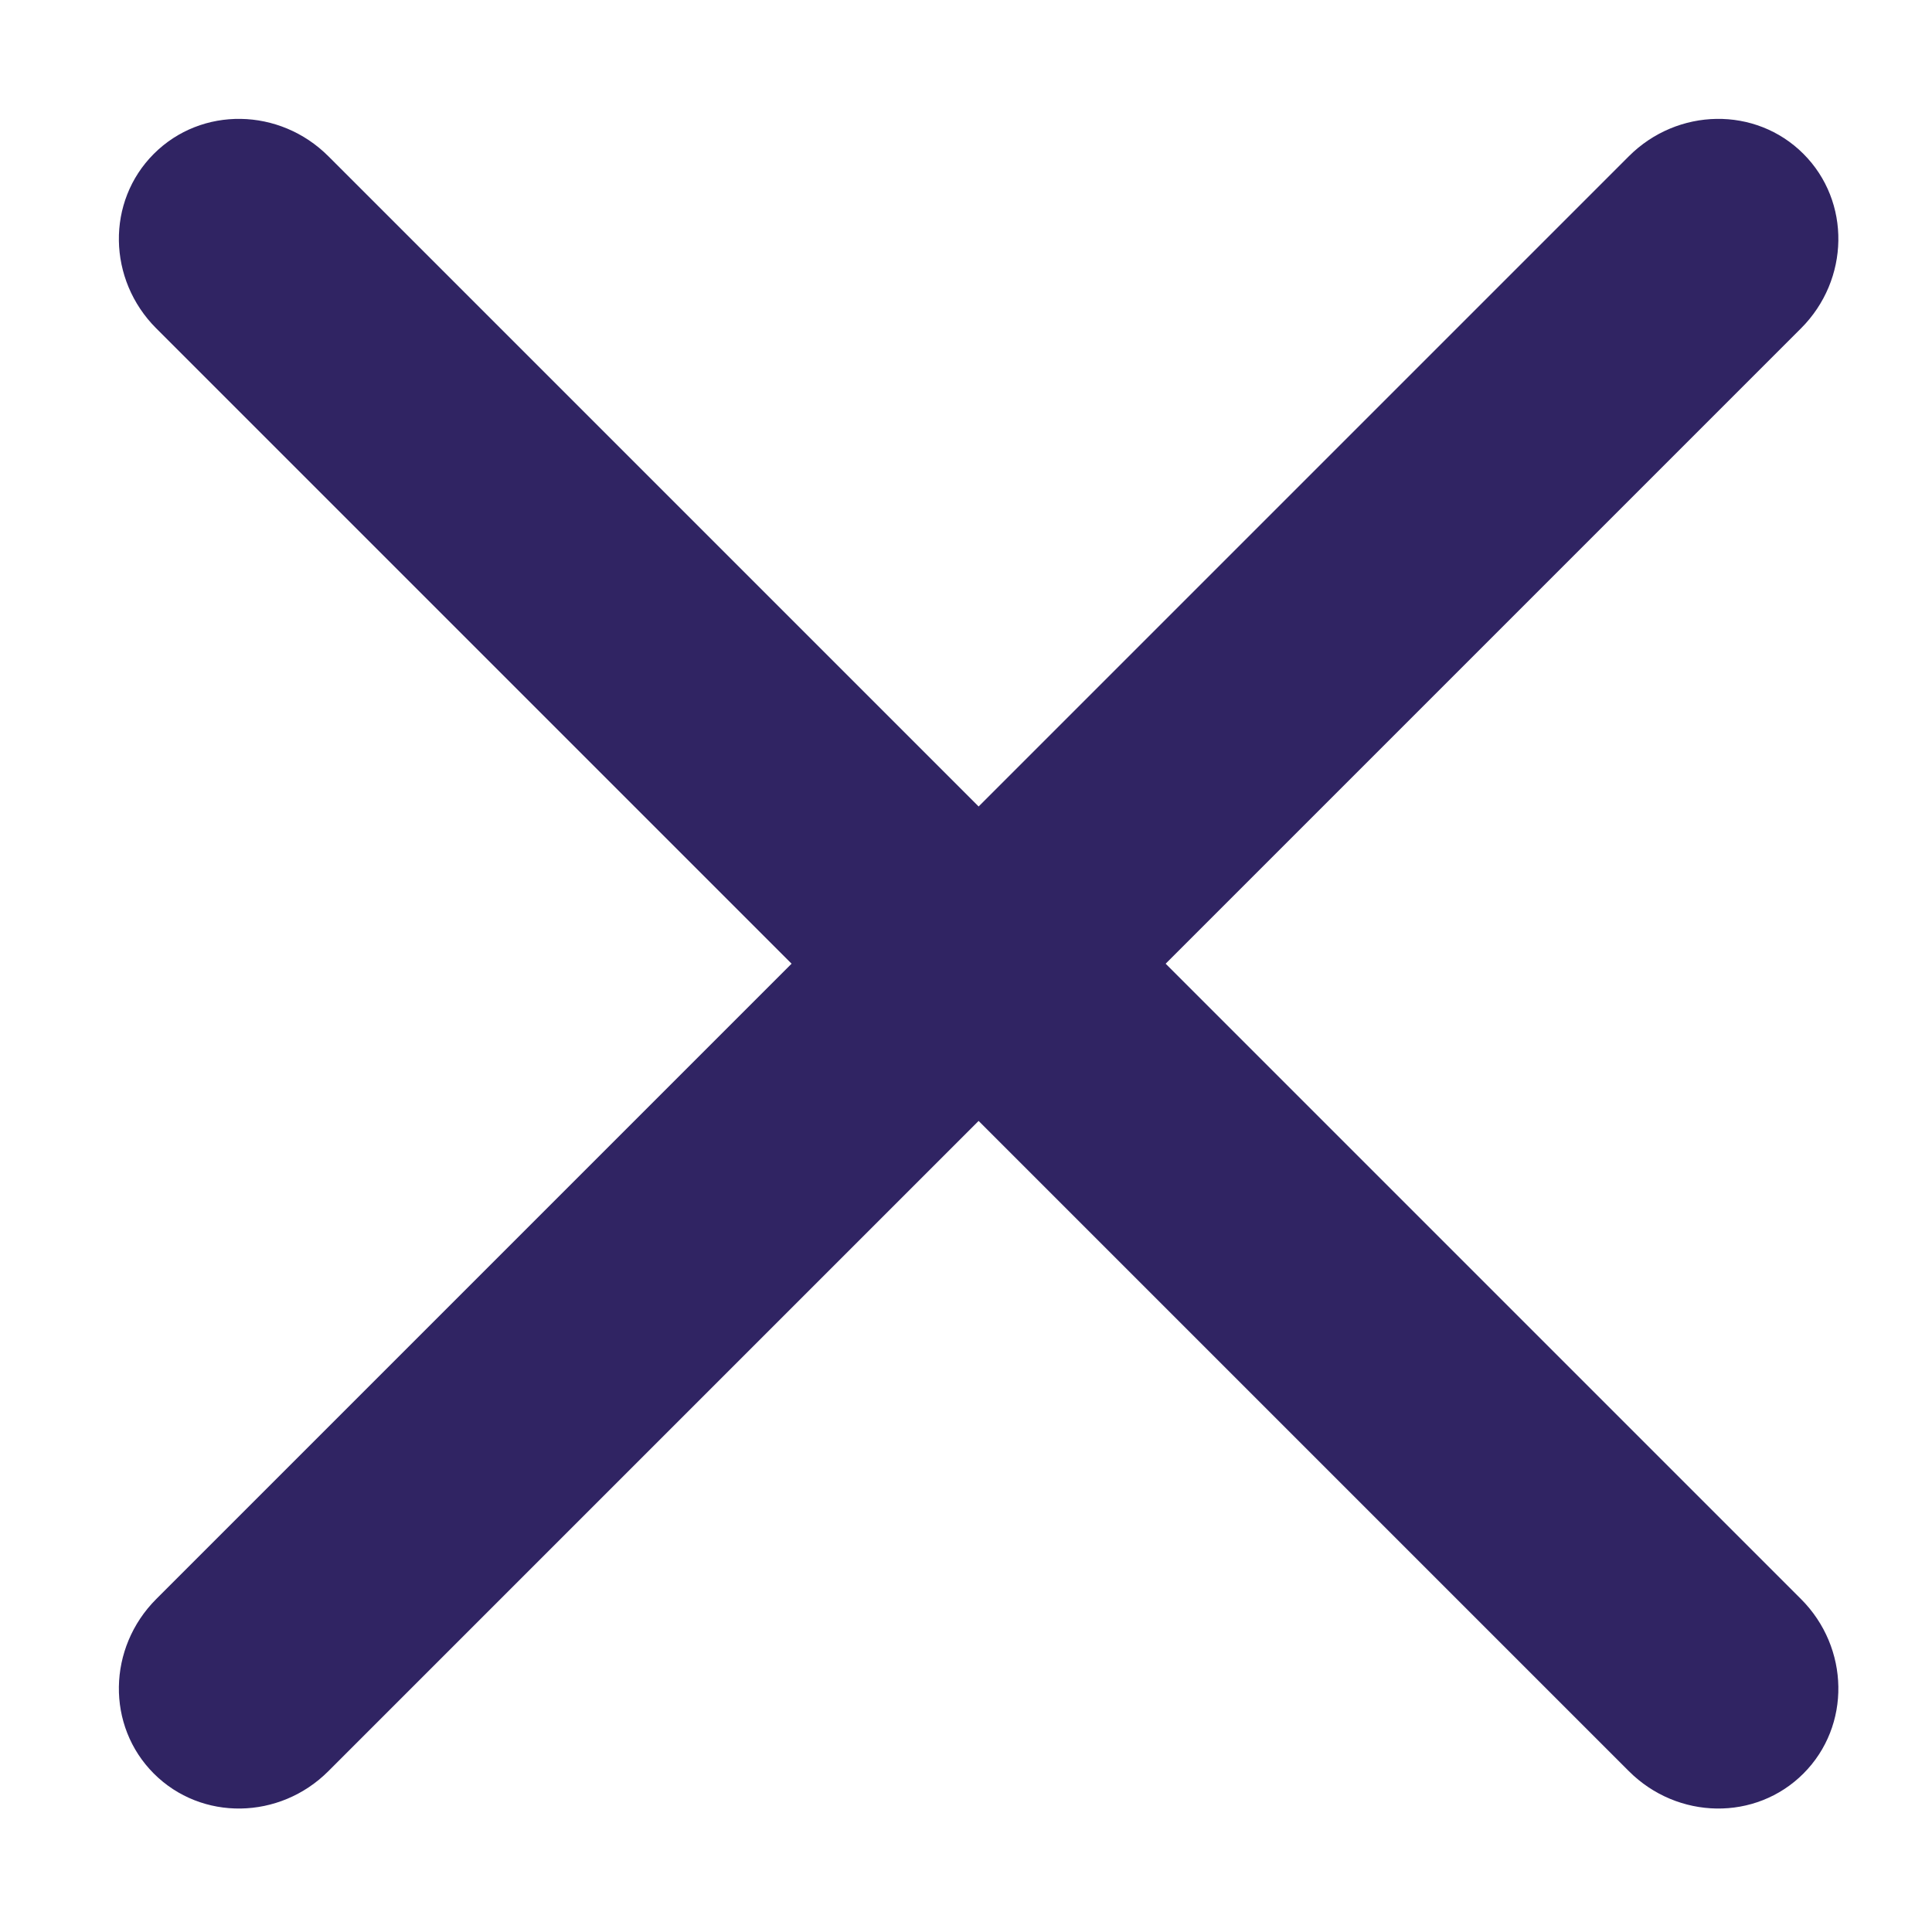
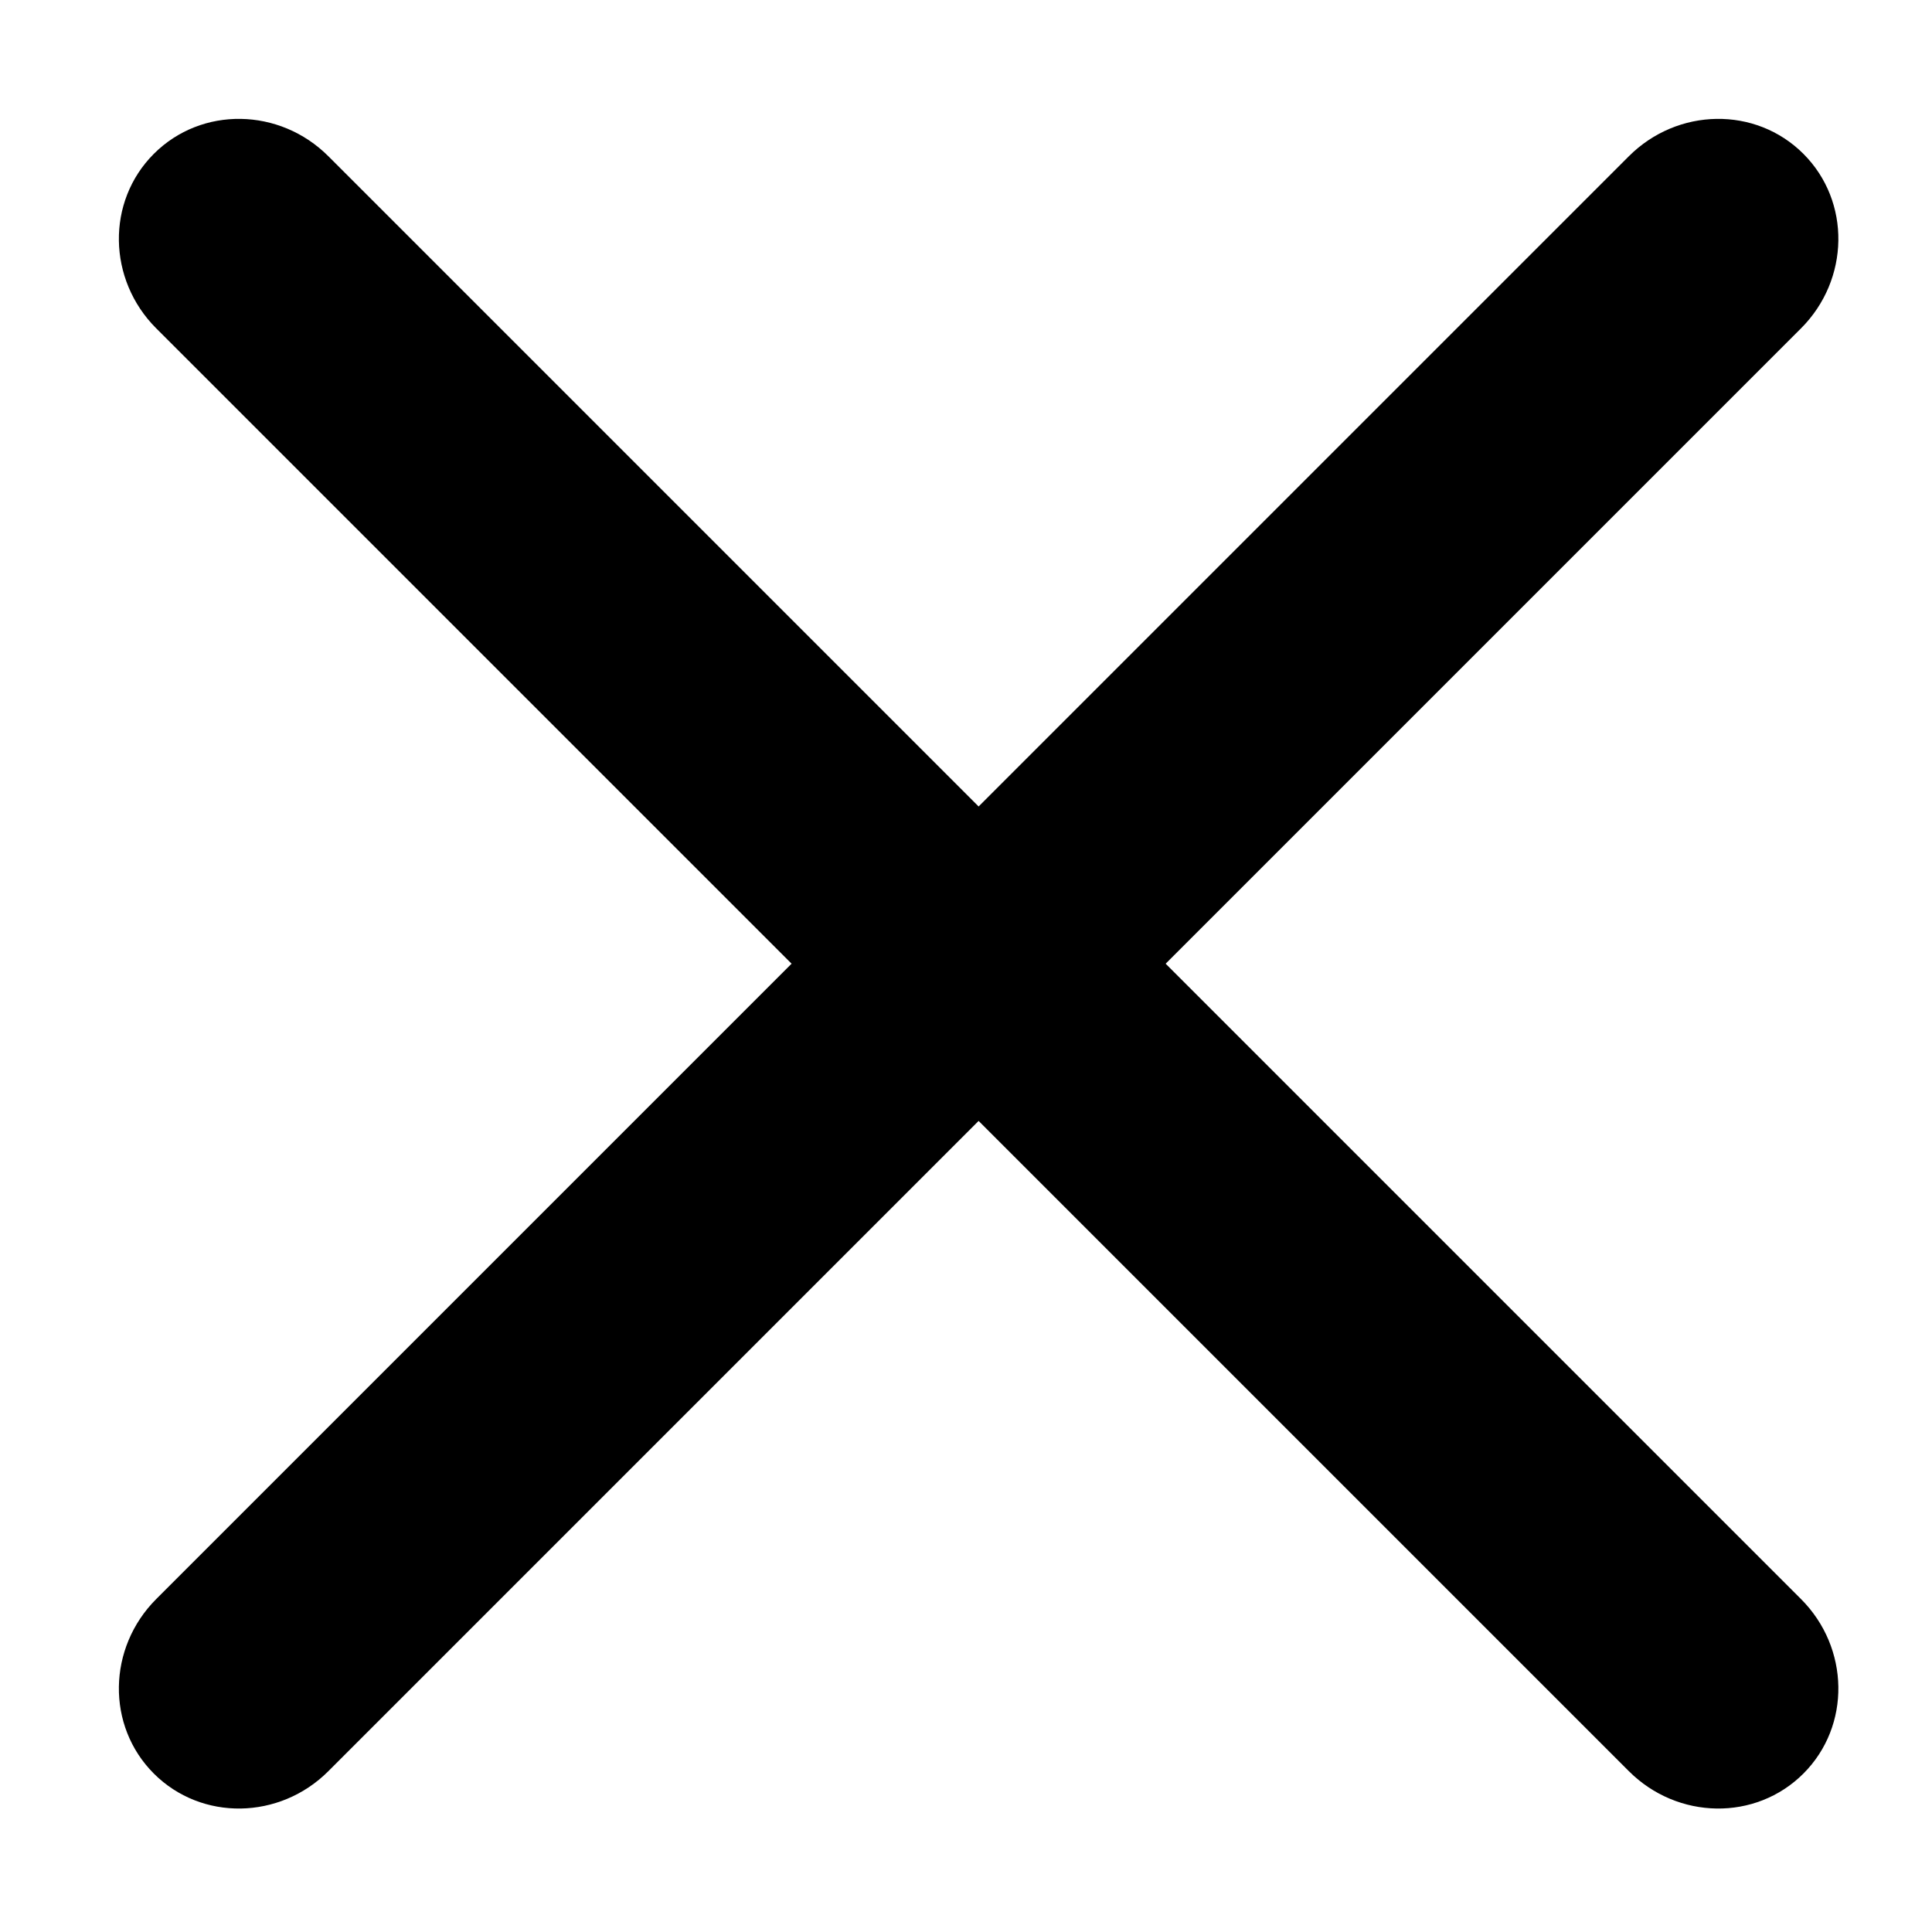
<svg xmlns="http://www.w3.org/2000/svg" version="1.1" width="32" height="32" viewBox="0 0 32 32">
-   <path fill="#302463" d="M2.588 5.439c-0.807-0.807-0.83-2.101-0.040-2.891s2.084-0.767 2.891 0.040l10.77 10.77 10.77-10.77c0.807-0.807 2.101-0.83 2.891-0.040s0.767 2.084-0.040 2.891l-10.523 10.523 10.523 10.523c0.807 0.807 0.83 2.101 0.040 2.891s-2.084 0.767-2.891-0.040l-10.77-10.77-10.77 10.77c-0.807 0.807-2.101 0.83-2.891 0.040s-0.767-2.084 0.040-2.891l10.523-10.523-10.523-10.523z" />
+   <path d="M2.588 5.439c-0.807-0.807-0.83-2.101-0.040-2.891s2.084-0.767 2.891 0.040l10.77 10.77 10.77-10.77c0.807-0.807 2.101-0.83 2.891-0.040s0.767 2.084-0.040 2.891l-10.523 10.523 10.523 10.523c0.807 0.807 0.83 2.101 0.040 2.891s-2.084 0.767-2.891-0.040l-10.77-10.77-10.77 10.77c-0.807 0.807-2.101 0.83-2.891 0.040s-0.767-2.084 0.040-2.891l10.523-10.523-10.523-10.523z" />
</svg>
